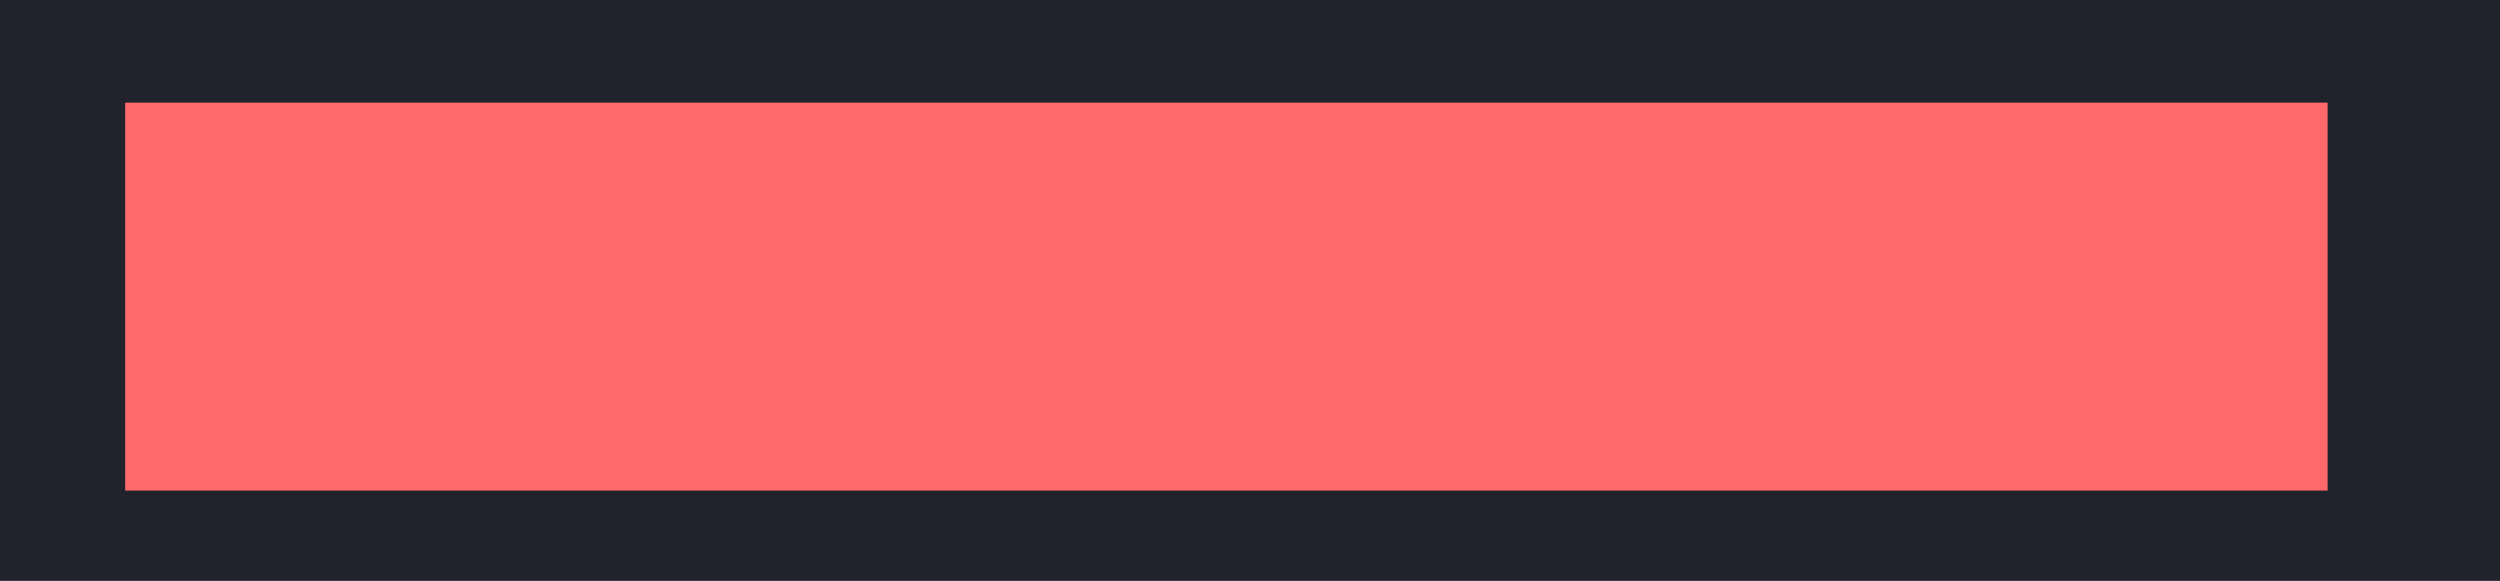
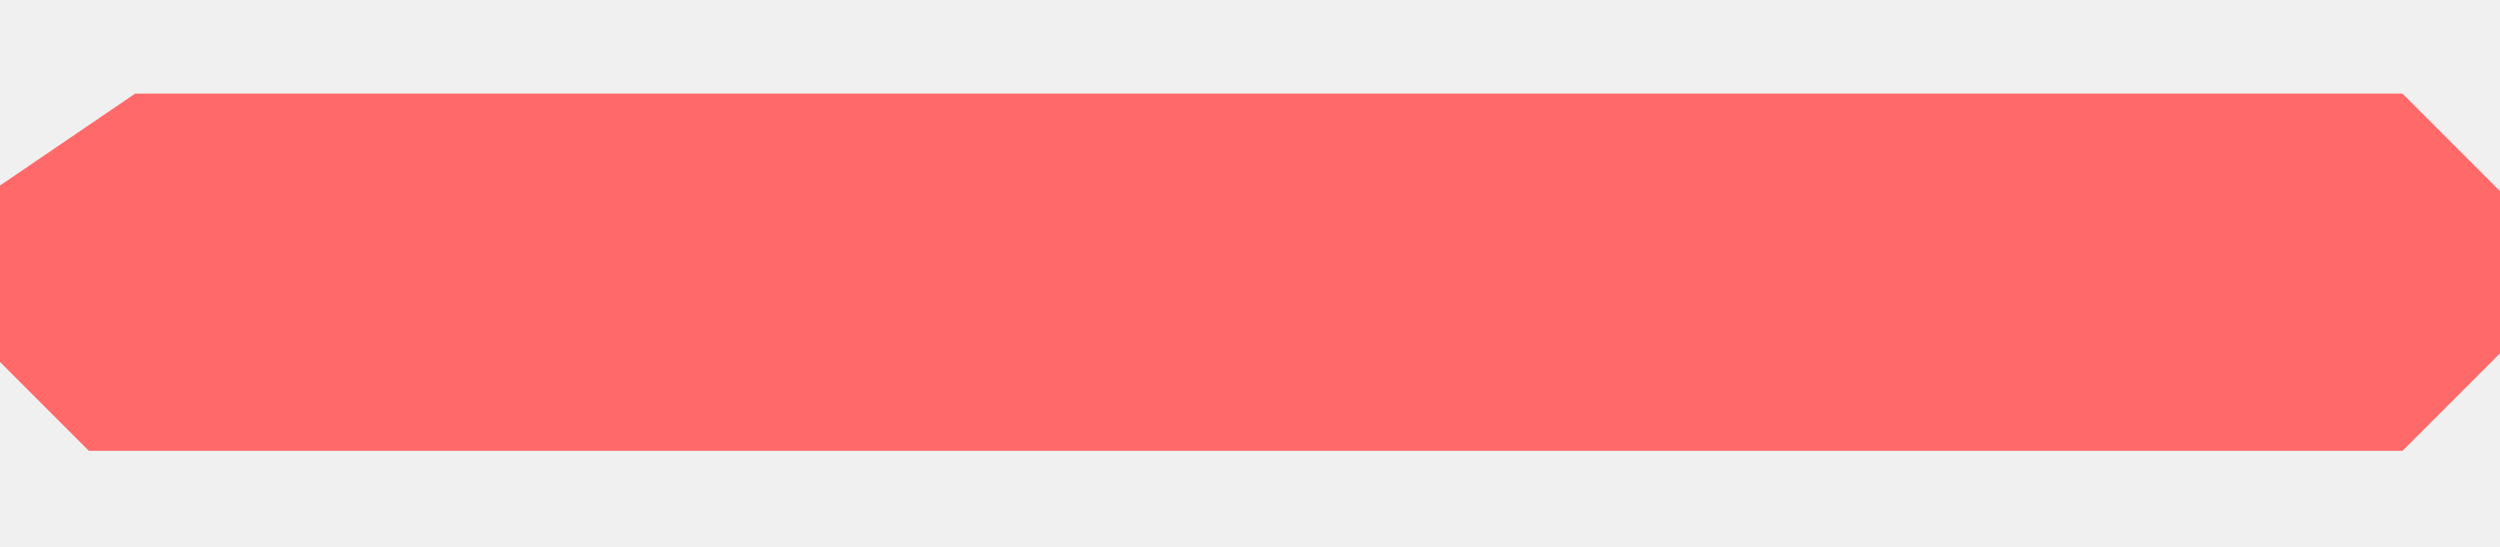
- <svg xmlns="http://www.w3.org/2000/svg" width="1218" height="283" viewBox="0 0 1218 283" fill="none">
-   <rect width="1218" height="283" fill="#20232C" />
-   <path d="M1134 50H61V239H1134V50Z" fill="#FF6969" />
+ <svg xmlns="http://www.w3.org/2000/svg" width="1295" height="283" viewBox="0 0 1295 283" fill="none">
+   <g clip-path="url(#clip0)">
+     <path d="M1244.5 48.5H70L-5 99.5V182.5L46 233.5H1244.5L1295.5 182.5V99.5L1244.5 48.5Z" fill="#FF6969" />
+   </g>
+   <defs>
+     <clipPath id="clip0">
+       <rect width="1295" height="283" fill="white" />
+     </clipPath>
+   </defs>
</svg>
